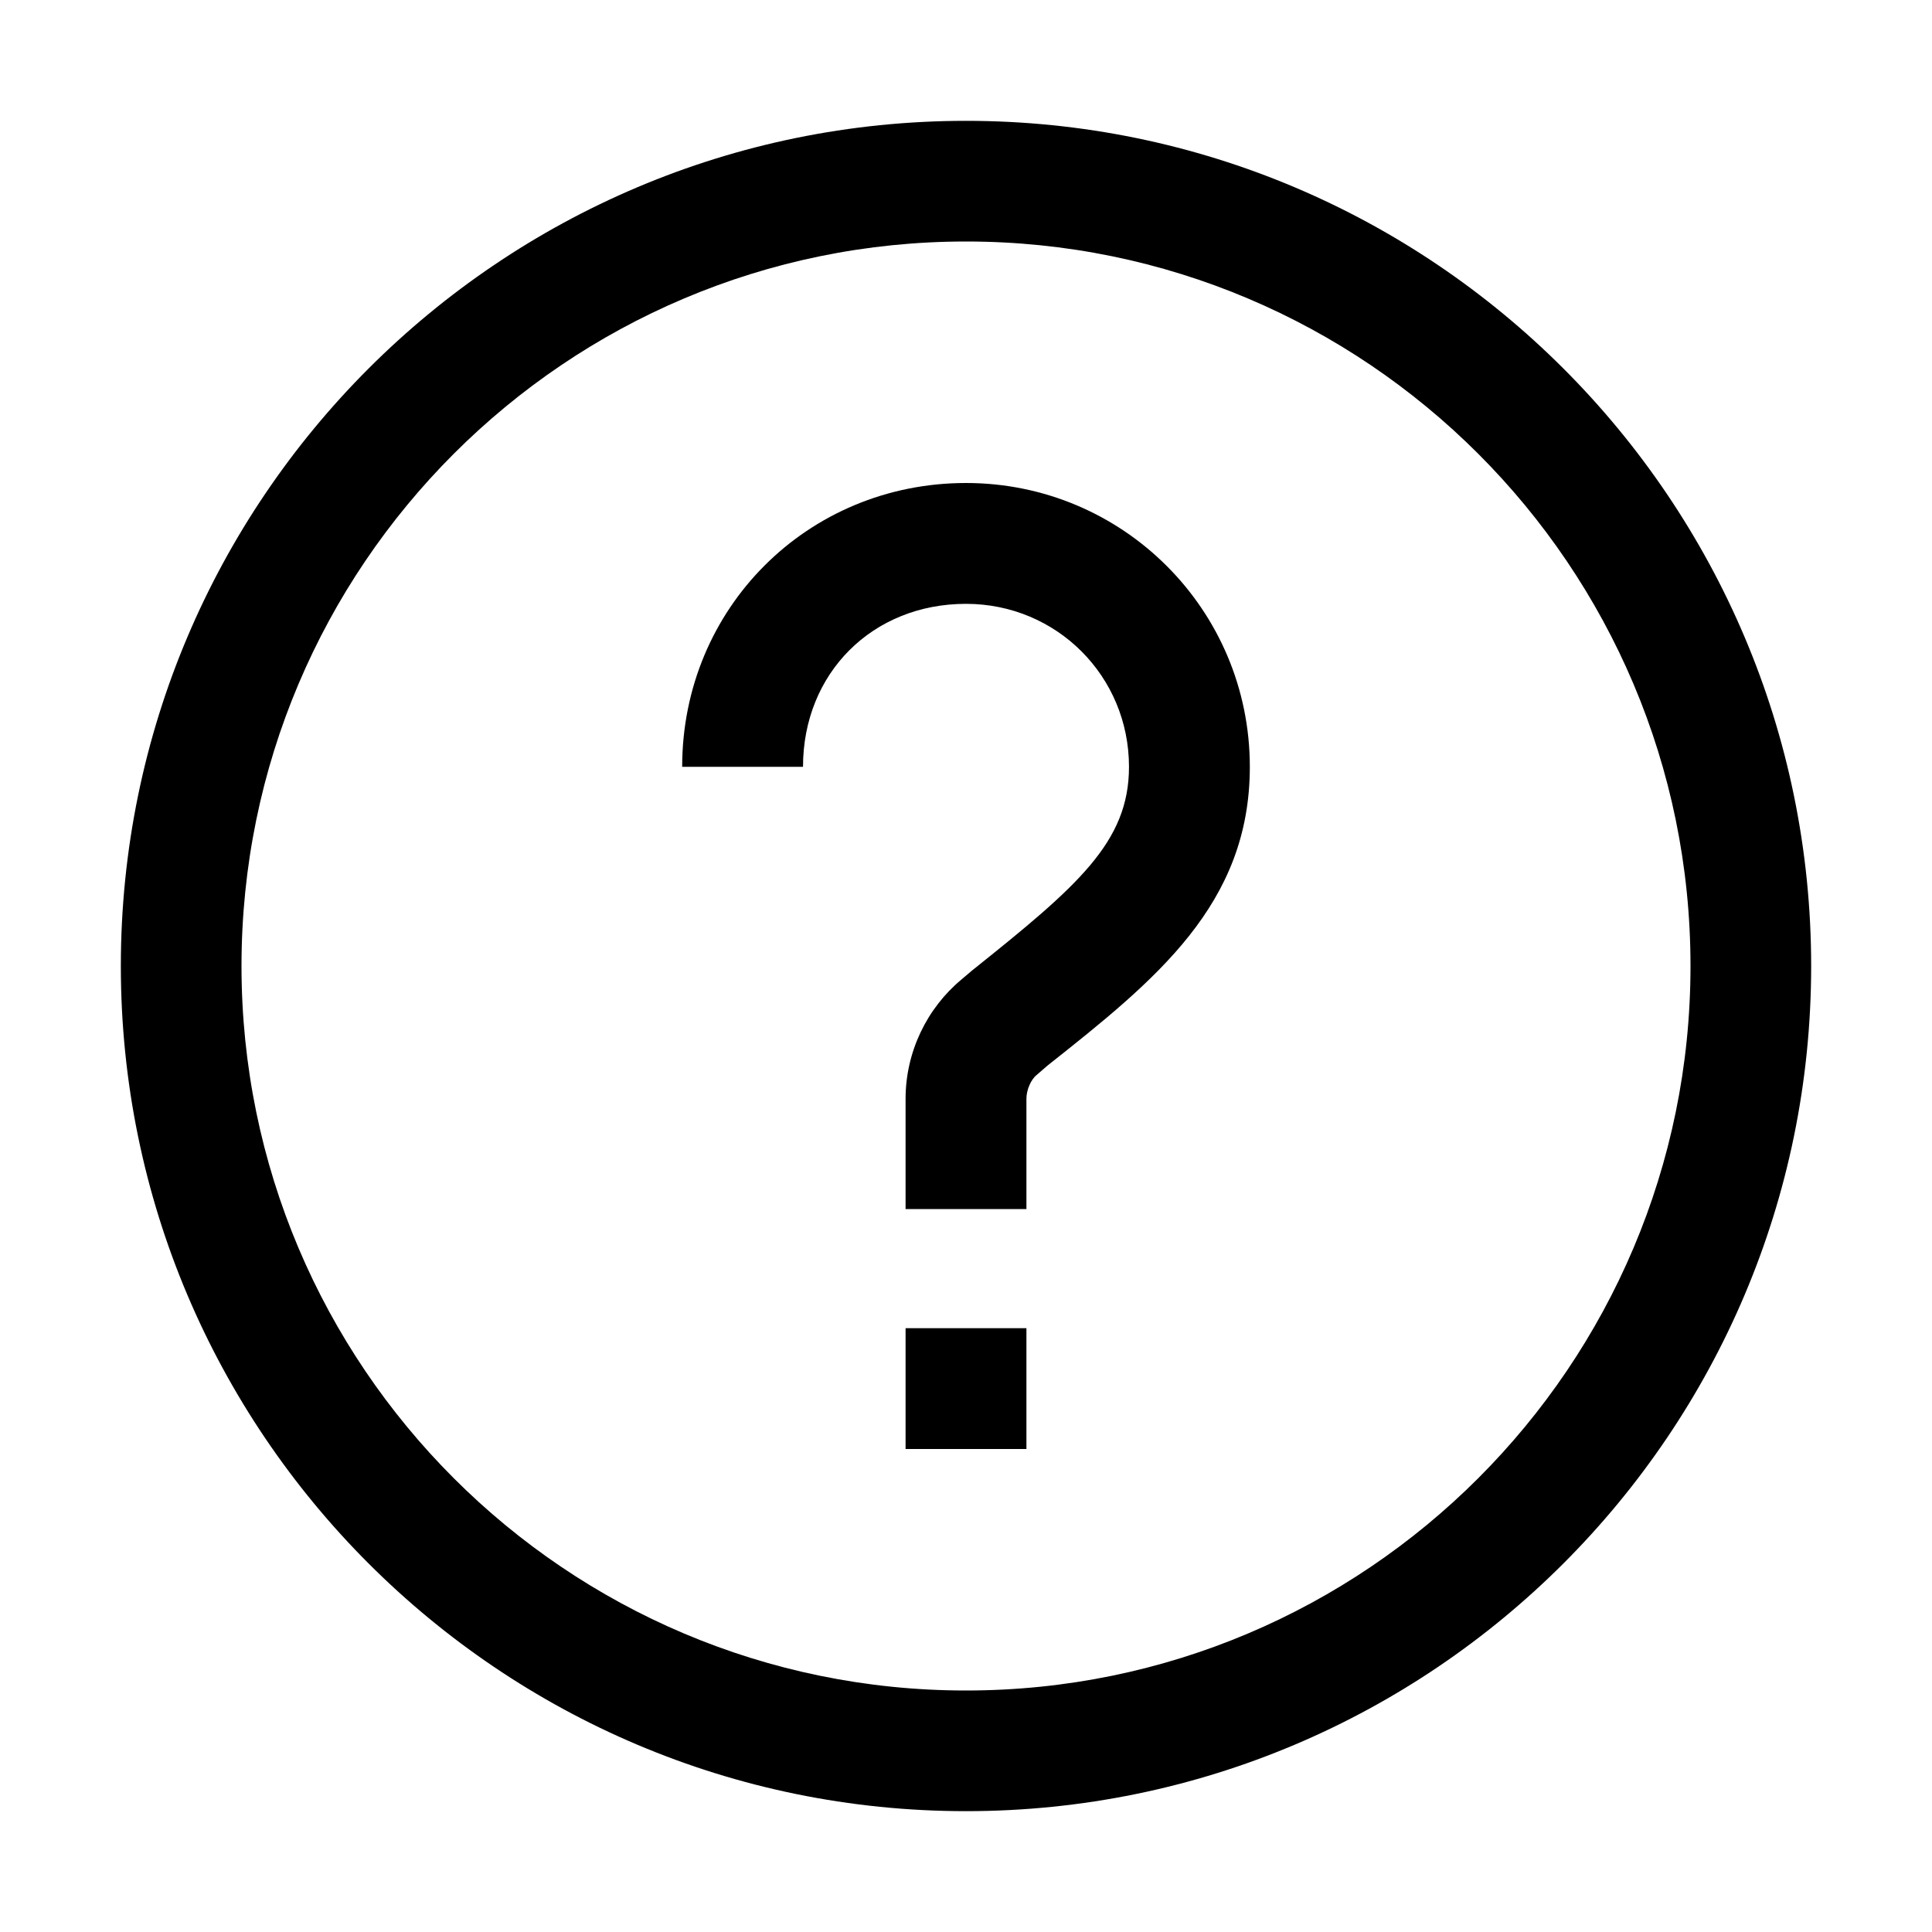
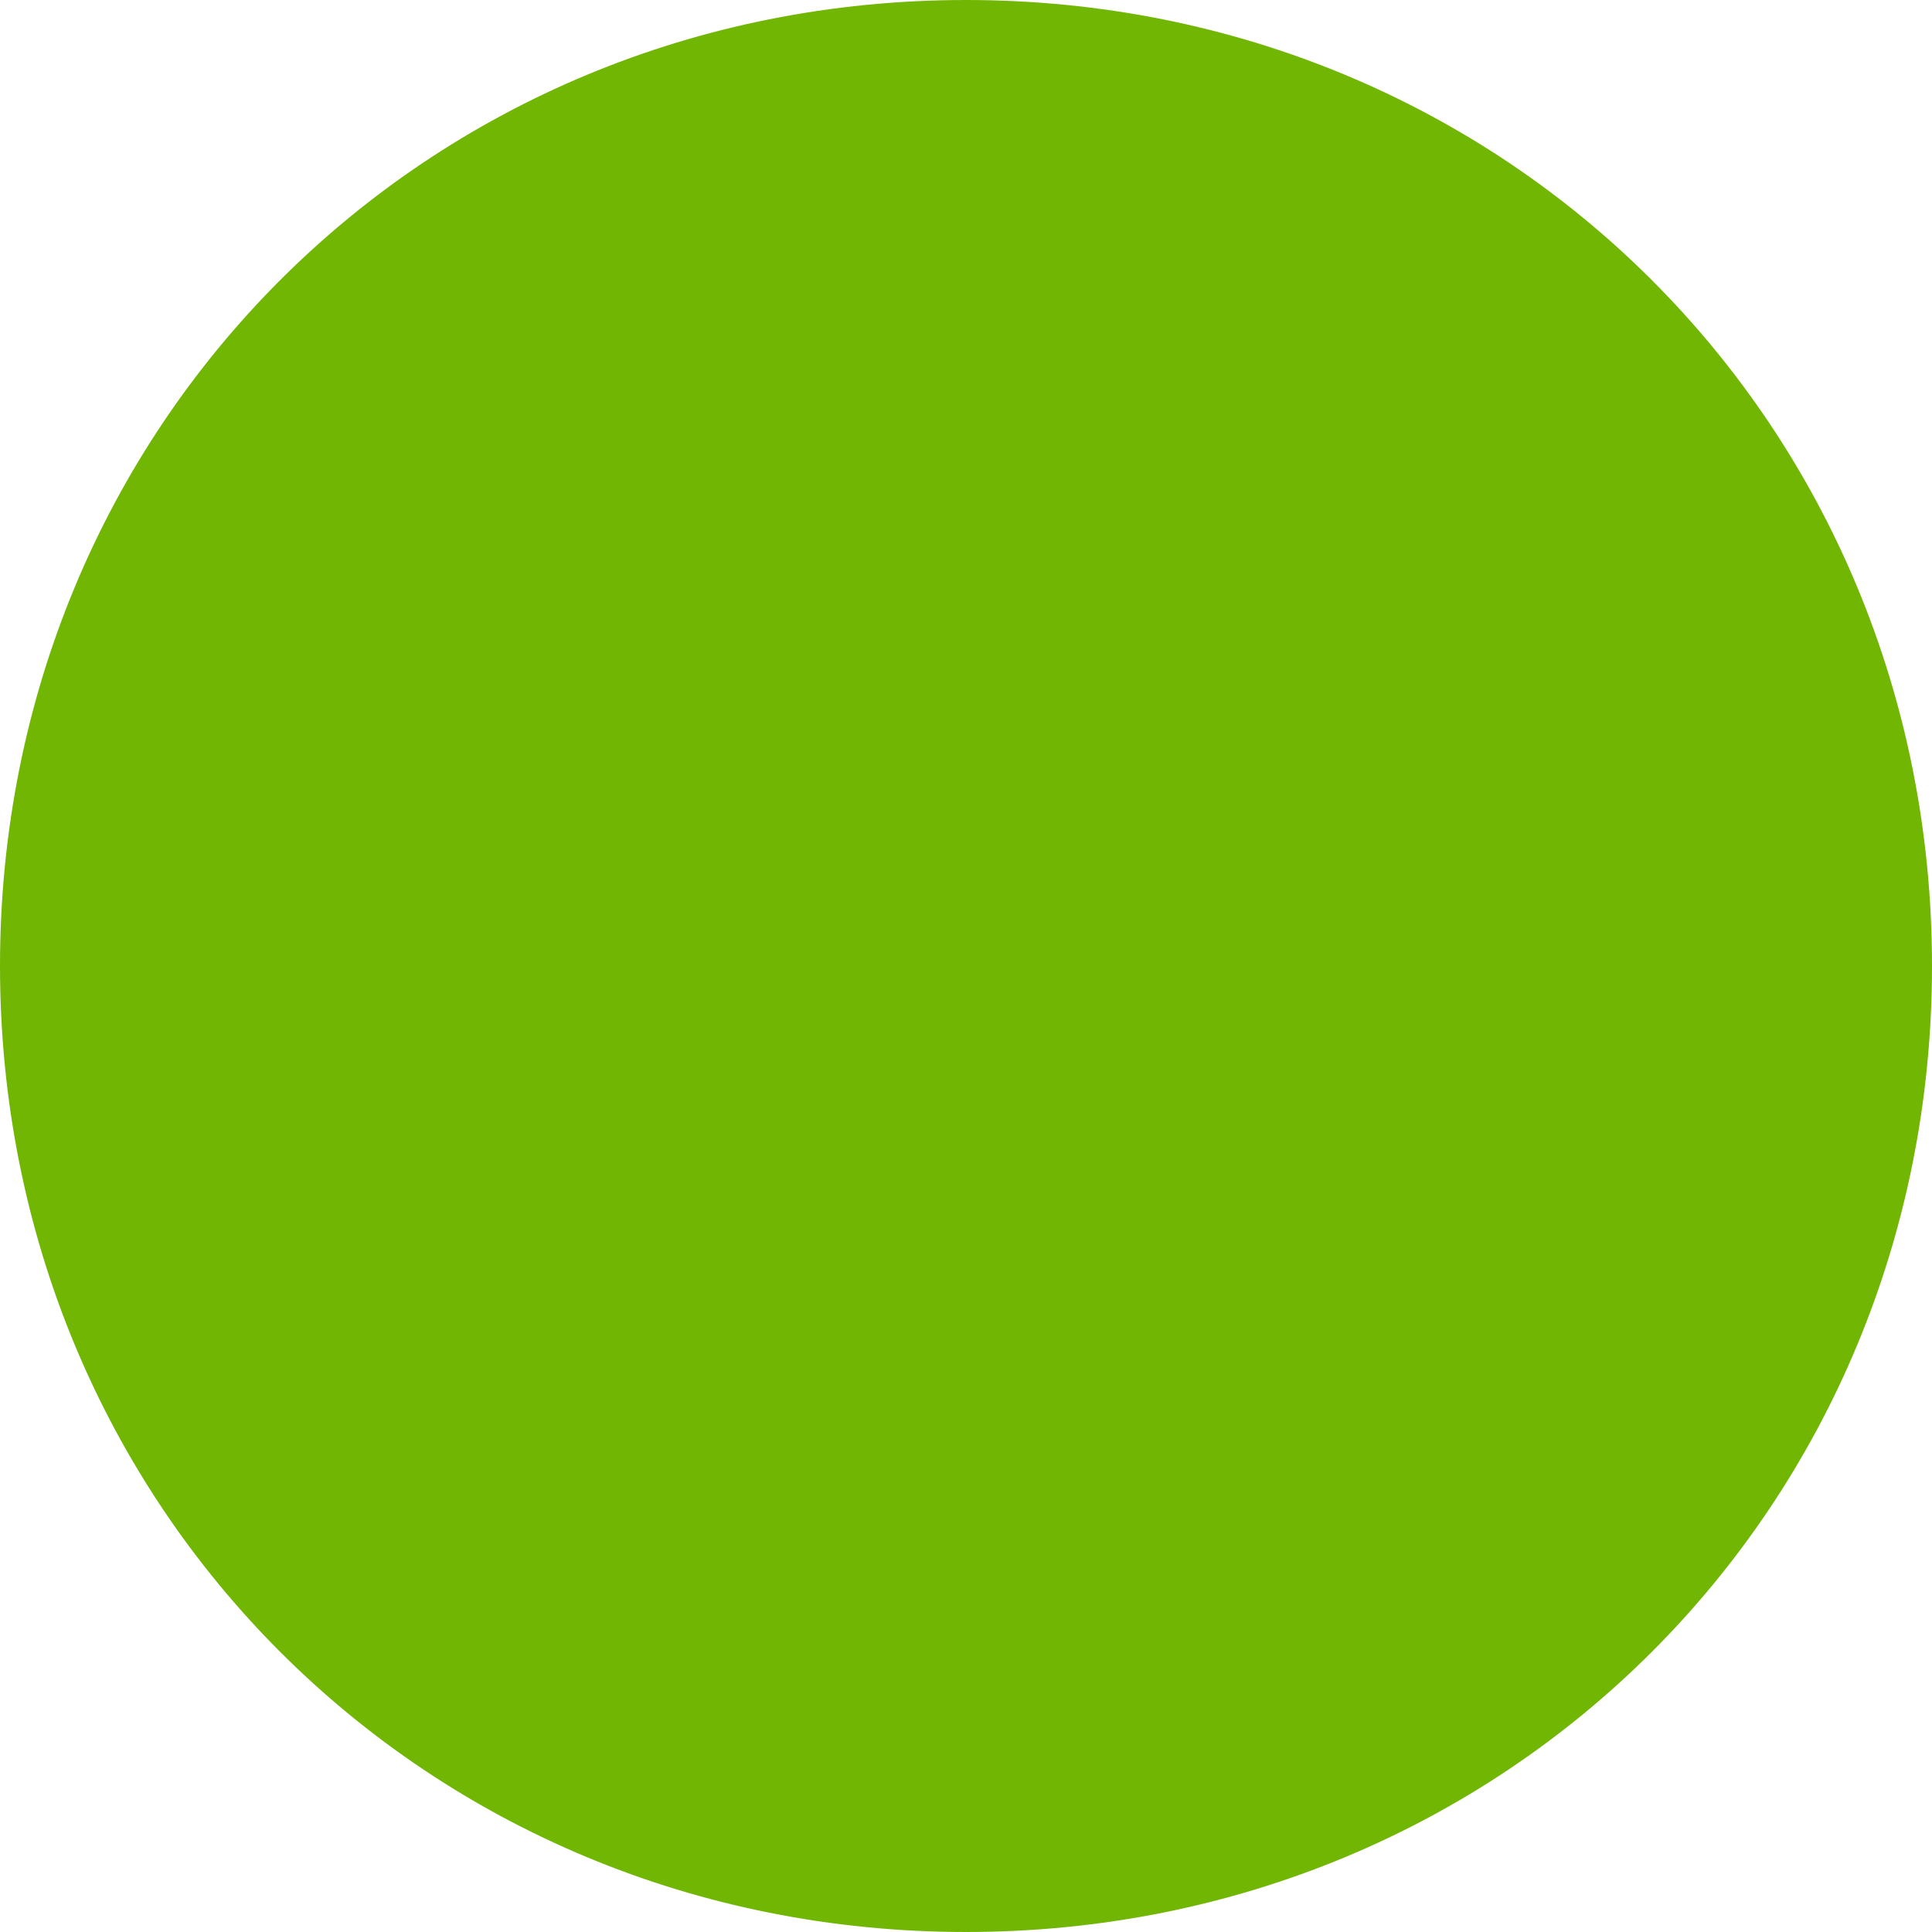
- <svg xmlns="http://www.w3.org/2000/svg" version="1.1" width="11px" height="11px">
-   <g transform="matrix(1 0 0 1 -1001 -2353 )">
-     <path d="M 1.375 5.5  C 1.375 3.223  3.223 1.375  5.5 1.375  C 7.777 1.375  9.625 3.223  9.625 5.5  C 9.625 7.777  7.777 9.625  5.5 9.625  C 3.223 9.625  1.375 7.777  1.375 5.5  Z M 10.312 5.5  C 10.312 2.845  8.155 0.688  5.5 0.688  C 2.845 0.688  0.688 2.845  0.688 5.5  C 0.688 8.155  2.845 10.312  5.5 10.312  C 8.155 10.312  10.312 8.155  10.312 5.5  Z M 5.844 7.562  L 5.844 8.25  L 5.156 8.25  L 5.156 7.562  L 5.844 7.562  Z M 7.116 4.366  C 7.116 5.148  6.583 5.577  5.964 6.067  L 5.904 6.119  C 5.87 6.145  5.844 6.205  5.844 6.256  L 5.844 6.884  L 5.156 6.884  L 5.156 6.256  C 5.156 5.99  5.277 5.741  5.474 5.577  L 5.534 5.526  C 6.136 5.045  6.428 4.795  6.428 4.366  C 6.428 3.85  6.016 3.438  5.5 3.438  C 4.967 3.438  4.572 3.833  4.572 4.366  L 3.884 4.366  C 3.884 3.463  4.598 2.75  5.5 2.75  C 6.394 2.75  7.116 3.472  7.116 4.366  Z " fill-rule="nonzero" fill="#000000" stroke="none" transform="matrix(1 0 0 1 1001 2353 )" />
+ <svg xmlns="http://www.w3.org/2000/svg" version="1.1" width="5px" height="5px">
+   <g transform="matrix(1 0 0 1 -936 -2835 )">
+     <path d="M 938.5 2835  C 939.9 2835  941 2836.1  941 2837.5  C 941 2838.9  939.9 2840  938.5 2840  C 937.1 2840  936 2838.9  936 2837.5  C 936 2836.1  937.1 2835  938.5 2835  Z " fill-rule="nonzero" fill="#70b603" stroke="none" />
  </g>
</svg>
